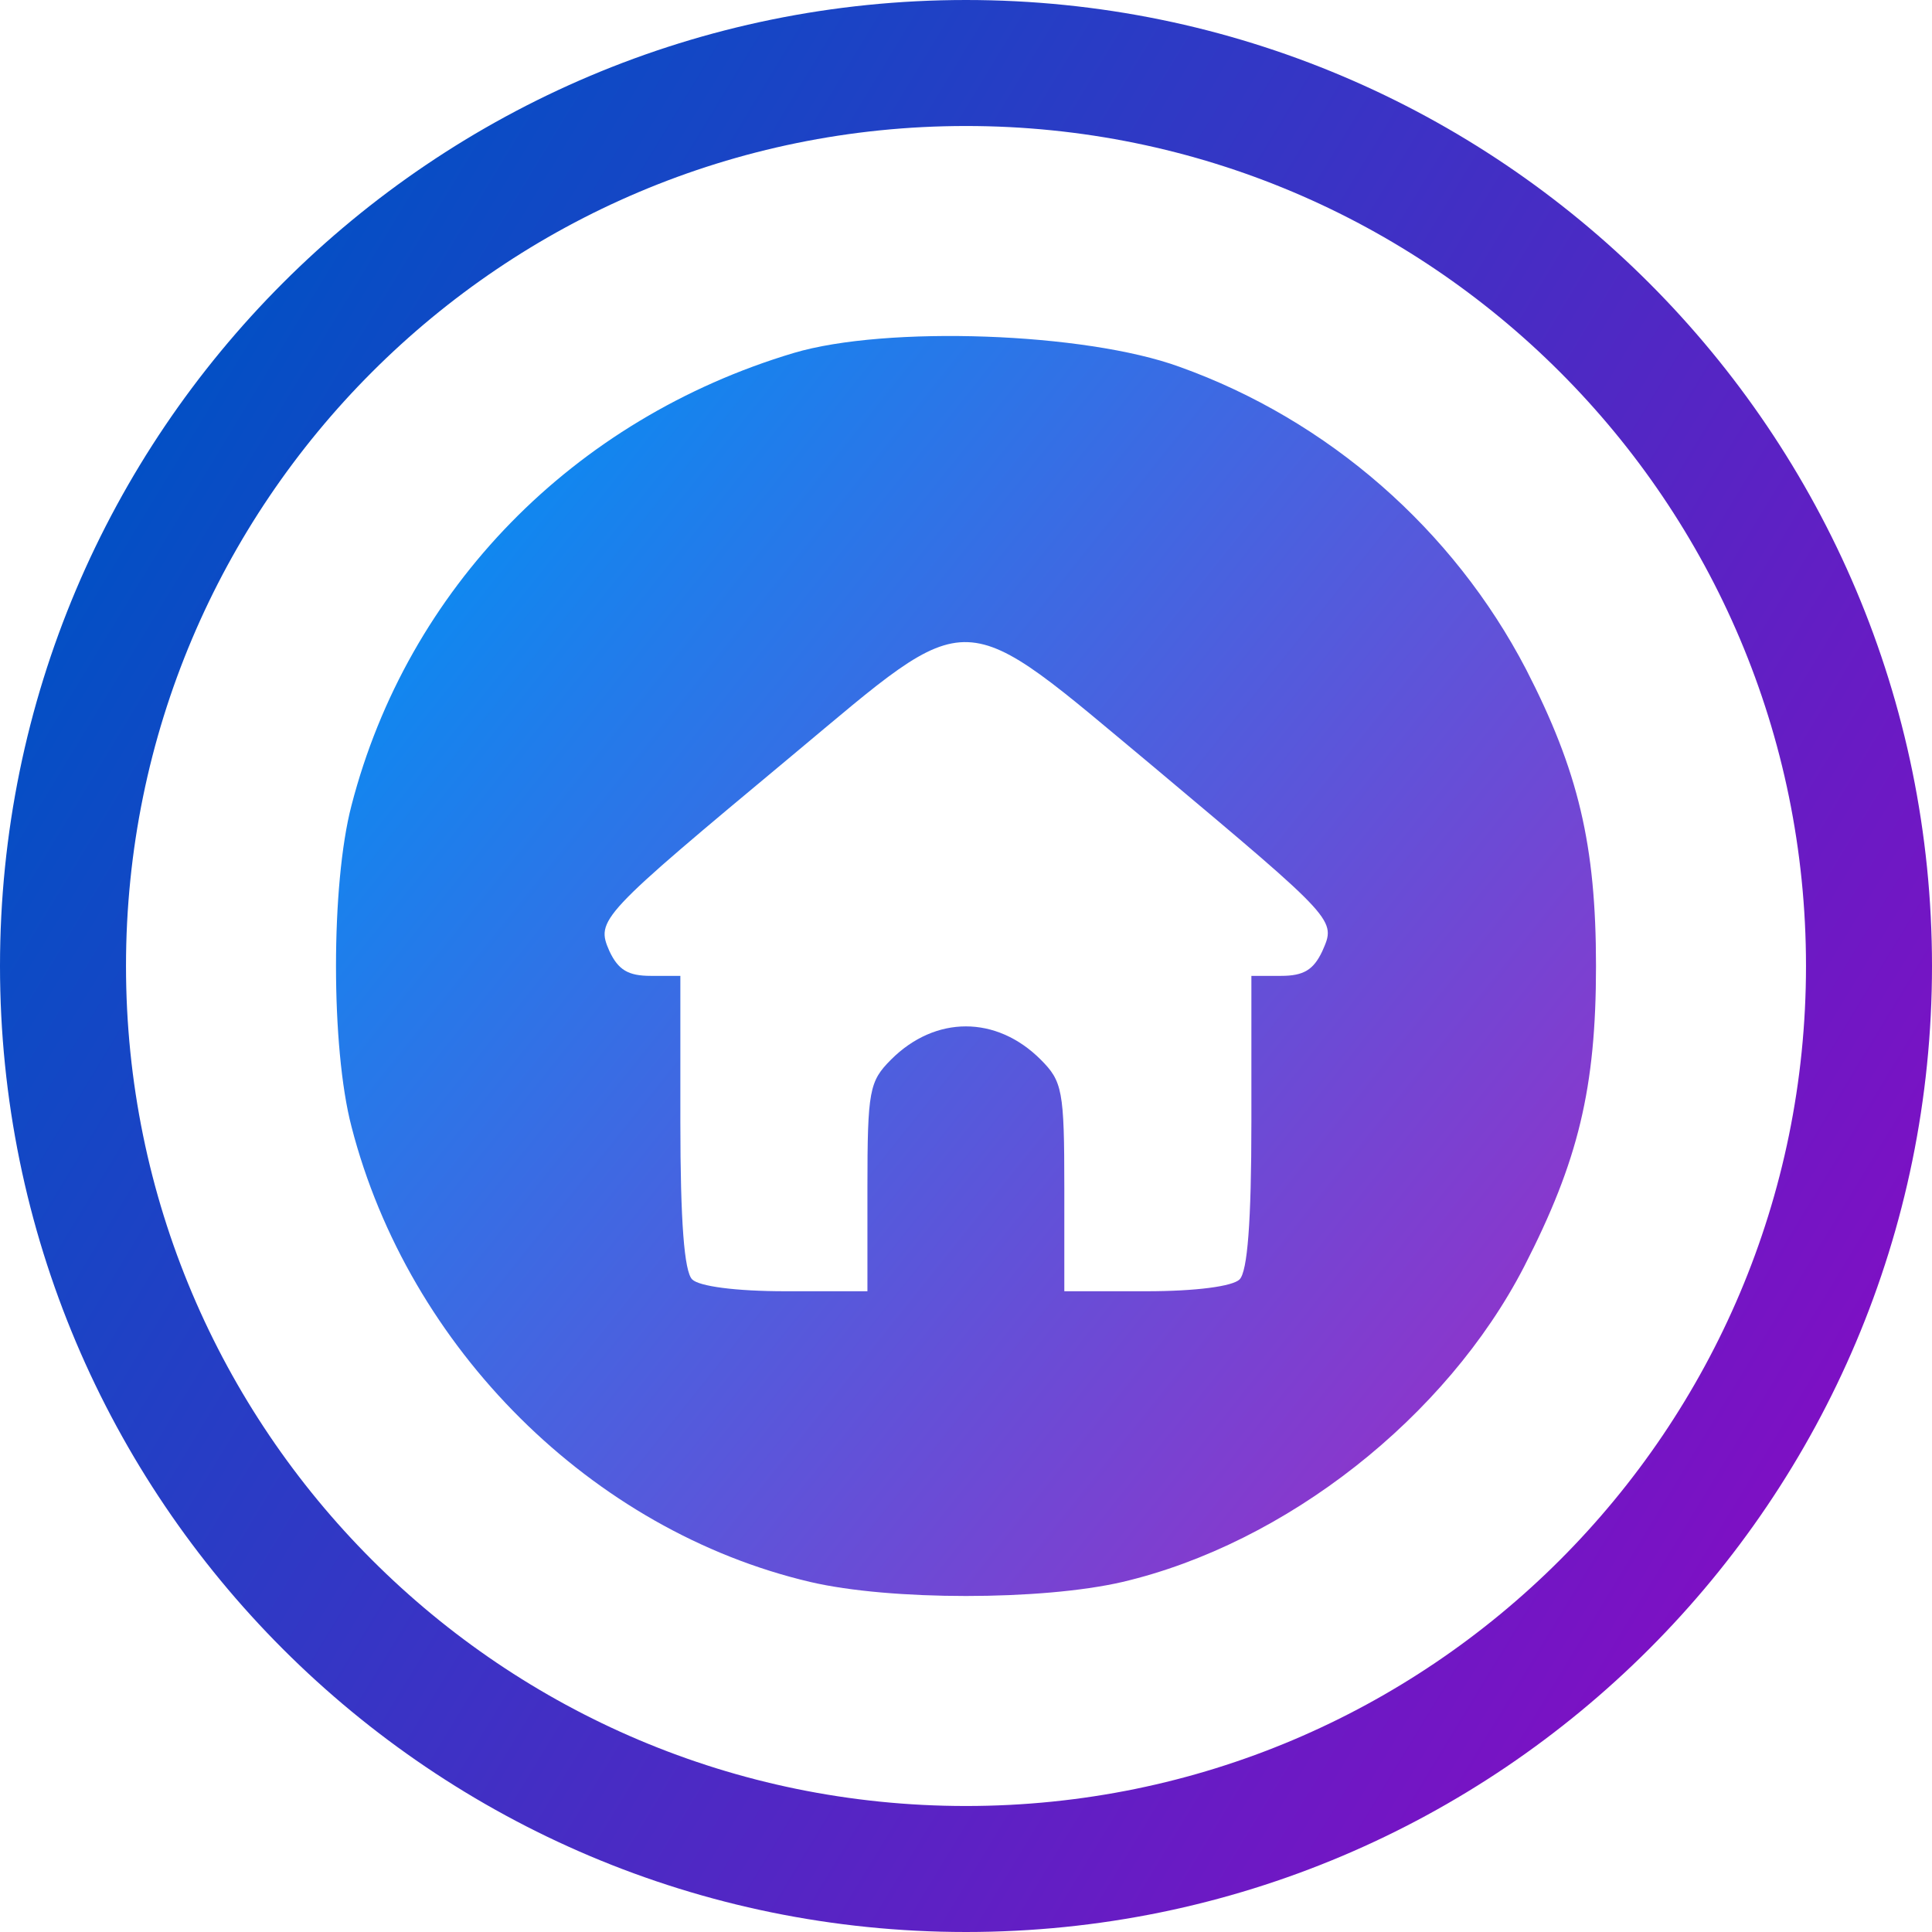
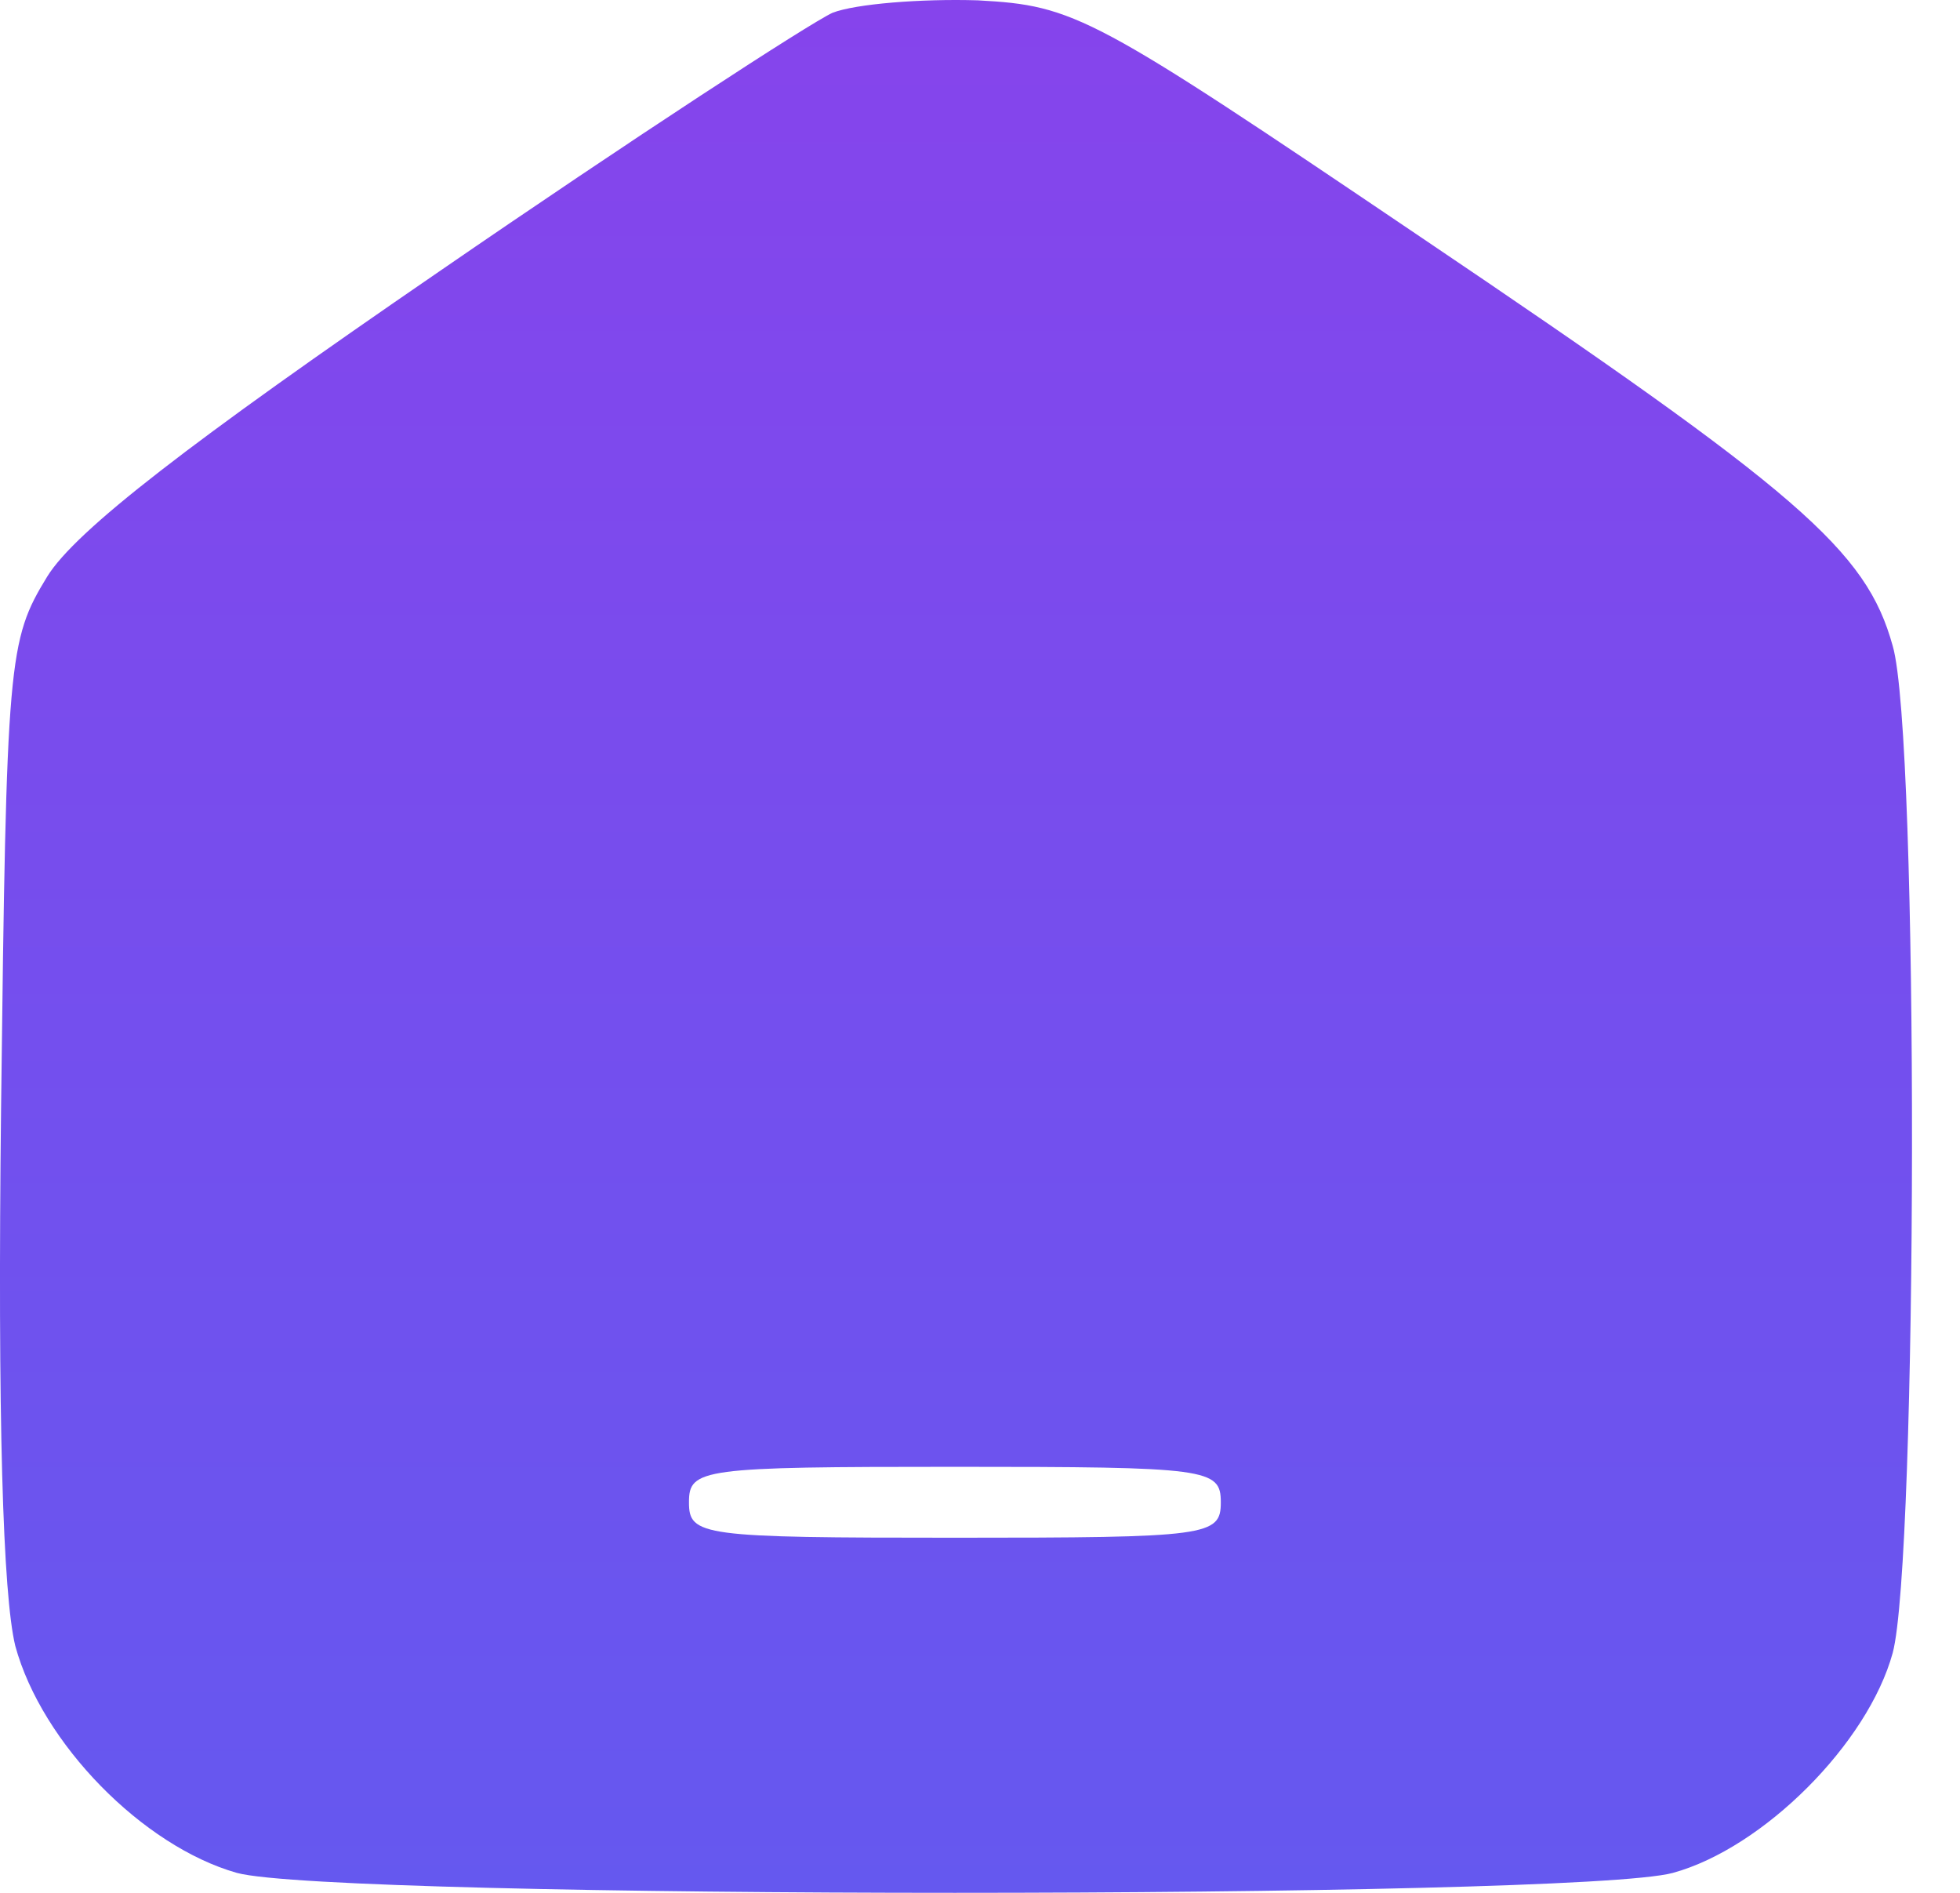
- <svg xmlns="http://www.w3.org/2000/svg" width="46" height="46" viewBox="0 0 46 46" fill="none">
-   <path d="M18.895 8.405C13.644 9.978 9.705 14.013 8.369 19.176C7.877 21.053 7.877 24.948 8.369 26.825C9.729 32.105 14.089 36.446 19.293 37.666C21.192 38.111 24.802 38.111 26.724 37.666C30.616 36.751 34.437 33.747 36.289 30.157C37.578 27.646 38 25.91 38 23C38 20.114 37.578 18.354 36.336 15.938C34.601 12.605 31.624 10.001 28.084 8.734C25.834 7.913 21.098 7.748 18.895 8.405ZM27.498 18.284C31.858 21.944 31.811 21.898 31.483 22.648C31.272 23.094 31.038 23.235 30.498 23.235H29.795V26.708C29.795 29.101 29.701 30.274 29.514 30.462C29.35 30.626 28.483 30.744 27.287 30.744H25.341V28.28C25.341 25.957 25.294 25.746 24.779 25.229C23.724 24.174 22.27 24.174 21.215 25.229C20.7 25.746 20.653 25.957 20.653 28.28V30.744H18.707C17.512 30.744 16.644 30.626 16.48 30.462C16.293 30.274 16.199 29.101 16.199 26.708V23.235H15.496C14.956 23.235 14.722 23.094 14.511 22.648C14.183 21.898 14.253 21.827 18.871 17.979C23.232 14.342 22.763 14.342 27.498 18.284Z" fill="url(#paint0_linear_832_2296)" />
-   <circle cx="23" cy="23" r="21.5" stroke="url(#paint1_linear_832_2296)" stroke-width="3" />
+ <svg xmlns="http://www.w3.org/2000/svg" width="29" height="28" viewBox="0 0 29 28" fill="none">
+   <path d="M12.318 0.189C11.977 0.346 9.354 2.051 6.495 4.018C2.823 6.537 1.118 7.848 0.698 8.53C0.121 9.474 0.095 9.737 0.016 16.373C-0.037 20.99 0.042 23.587 0.226 24.347C0.619 25.79 2.114 27.311 3.505 27.705C4.947 28.098 23.309 28.098 24.752 27.705C26.09 27.338 27.637 25.79 28.004 24.452C28.372 23.088 28.398 10.891 28.004 9.553C27.611 8.137 26.64 7.297 21.001 3.494C16.148 0.215 15.912 0.084 14.469 0.005C13.63 -0.021 12.659 0.057 12.318 0.189ZM18.063 22.223C18.063 22.721 17.879 22.747 14.128 22.747C10.377 22.747 10.194 22.721 10.194 22.223C10.194 21.724 10.377 21.698 14.128 21.698C17.879 21.698 18.063 21.724 18.063 22.223Z" fill="url(#paint0_linear_1709_11031)" />
  <defs>
-     <linearGradient id="paint0_linear_832_2296" x1="8" y1="10.976" x2="38.022" y2="34.996" gradientUnits="userSpaceOnUse">
-       <stop stop-color="#0092F4" />
-       <stop offset="1" stop-color="#9A2CC8" />
-     </linearGradient>
-     <linearGradient id="paint1_linear_832_2296" x1="3" y1="10.869" x2="43" y2="35.131" gradientUnits="userSpaceOnUse">
-       <stop stop-color="#0250C5" />
-       <stop offset="1" stop-color="#7E10C4" />
+     <linearGradient id="paint0_linear_1709_11031" x1="14.145" y1="28" x2="14.145" y2="0" gradientUnits="userSpaceOnUse">
+       <stop stop-color="#6558EF" />
+       <stop offset="1" stop-color="#8644EC" />
    </linearGradient>
  </defs>
</svg>
